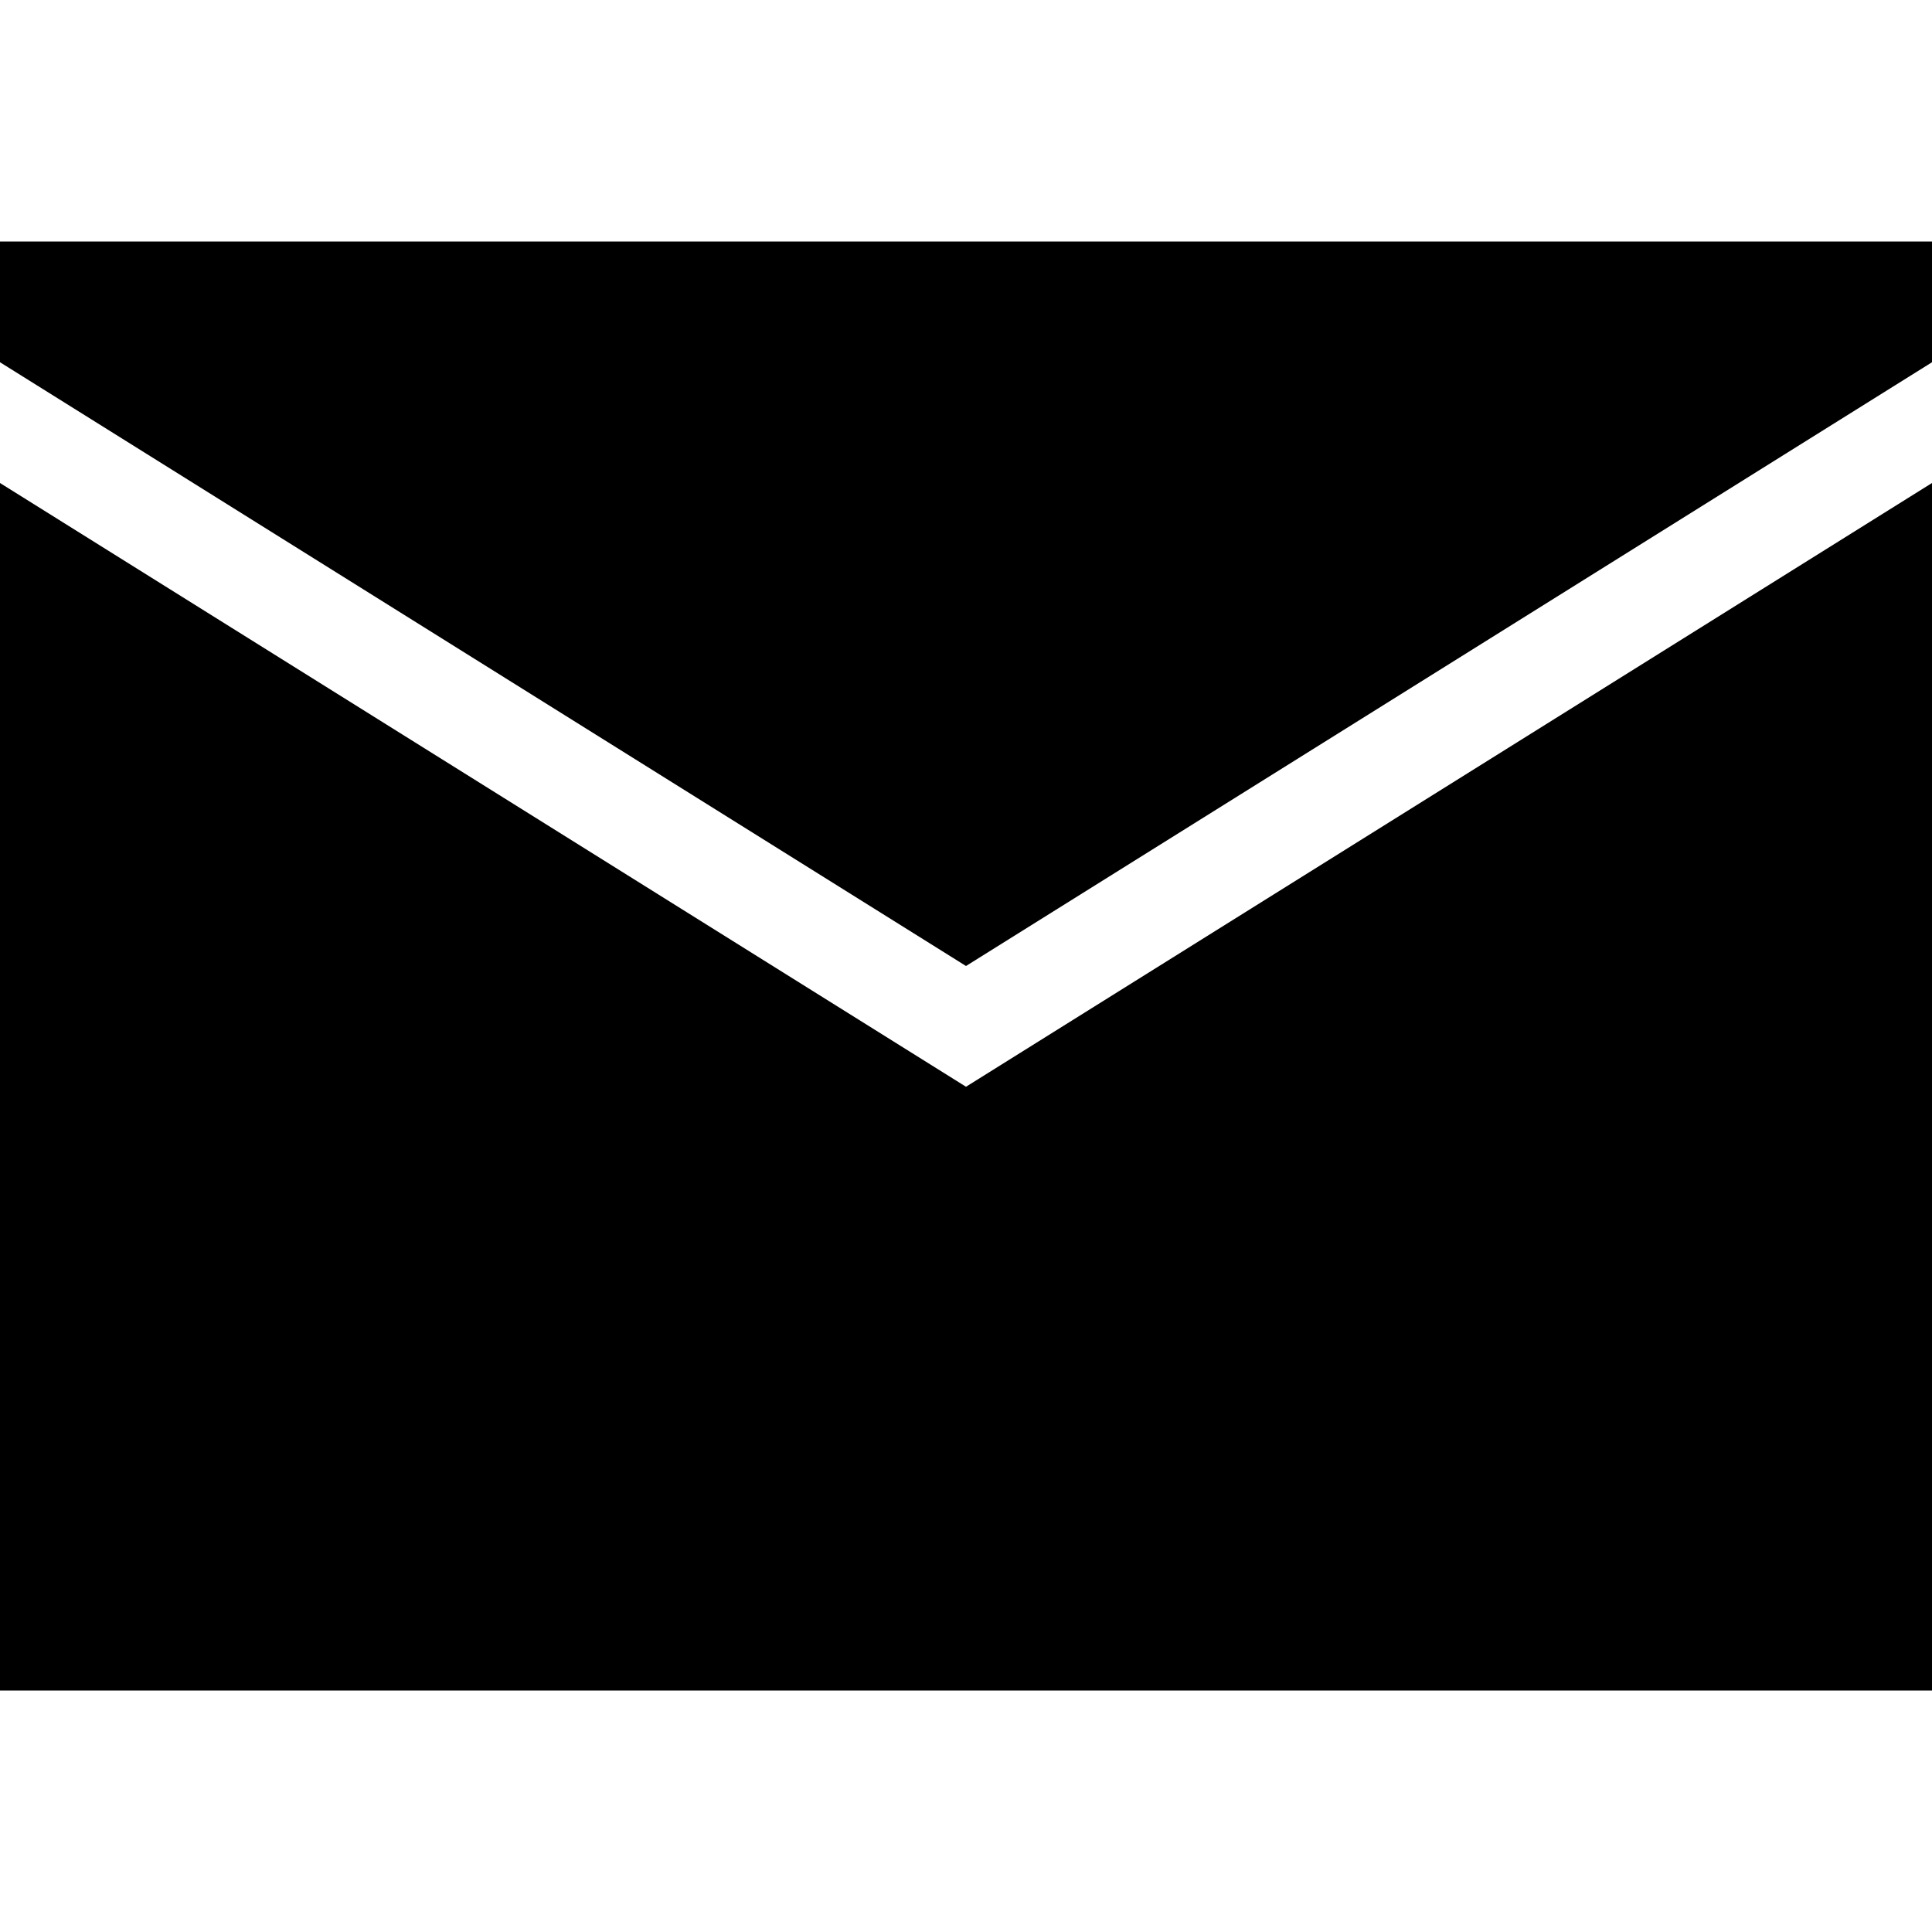
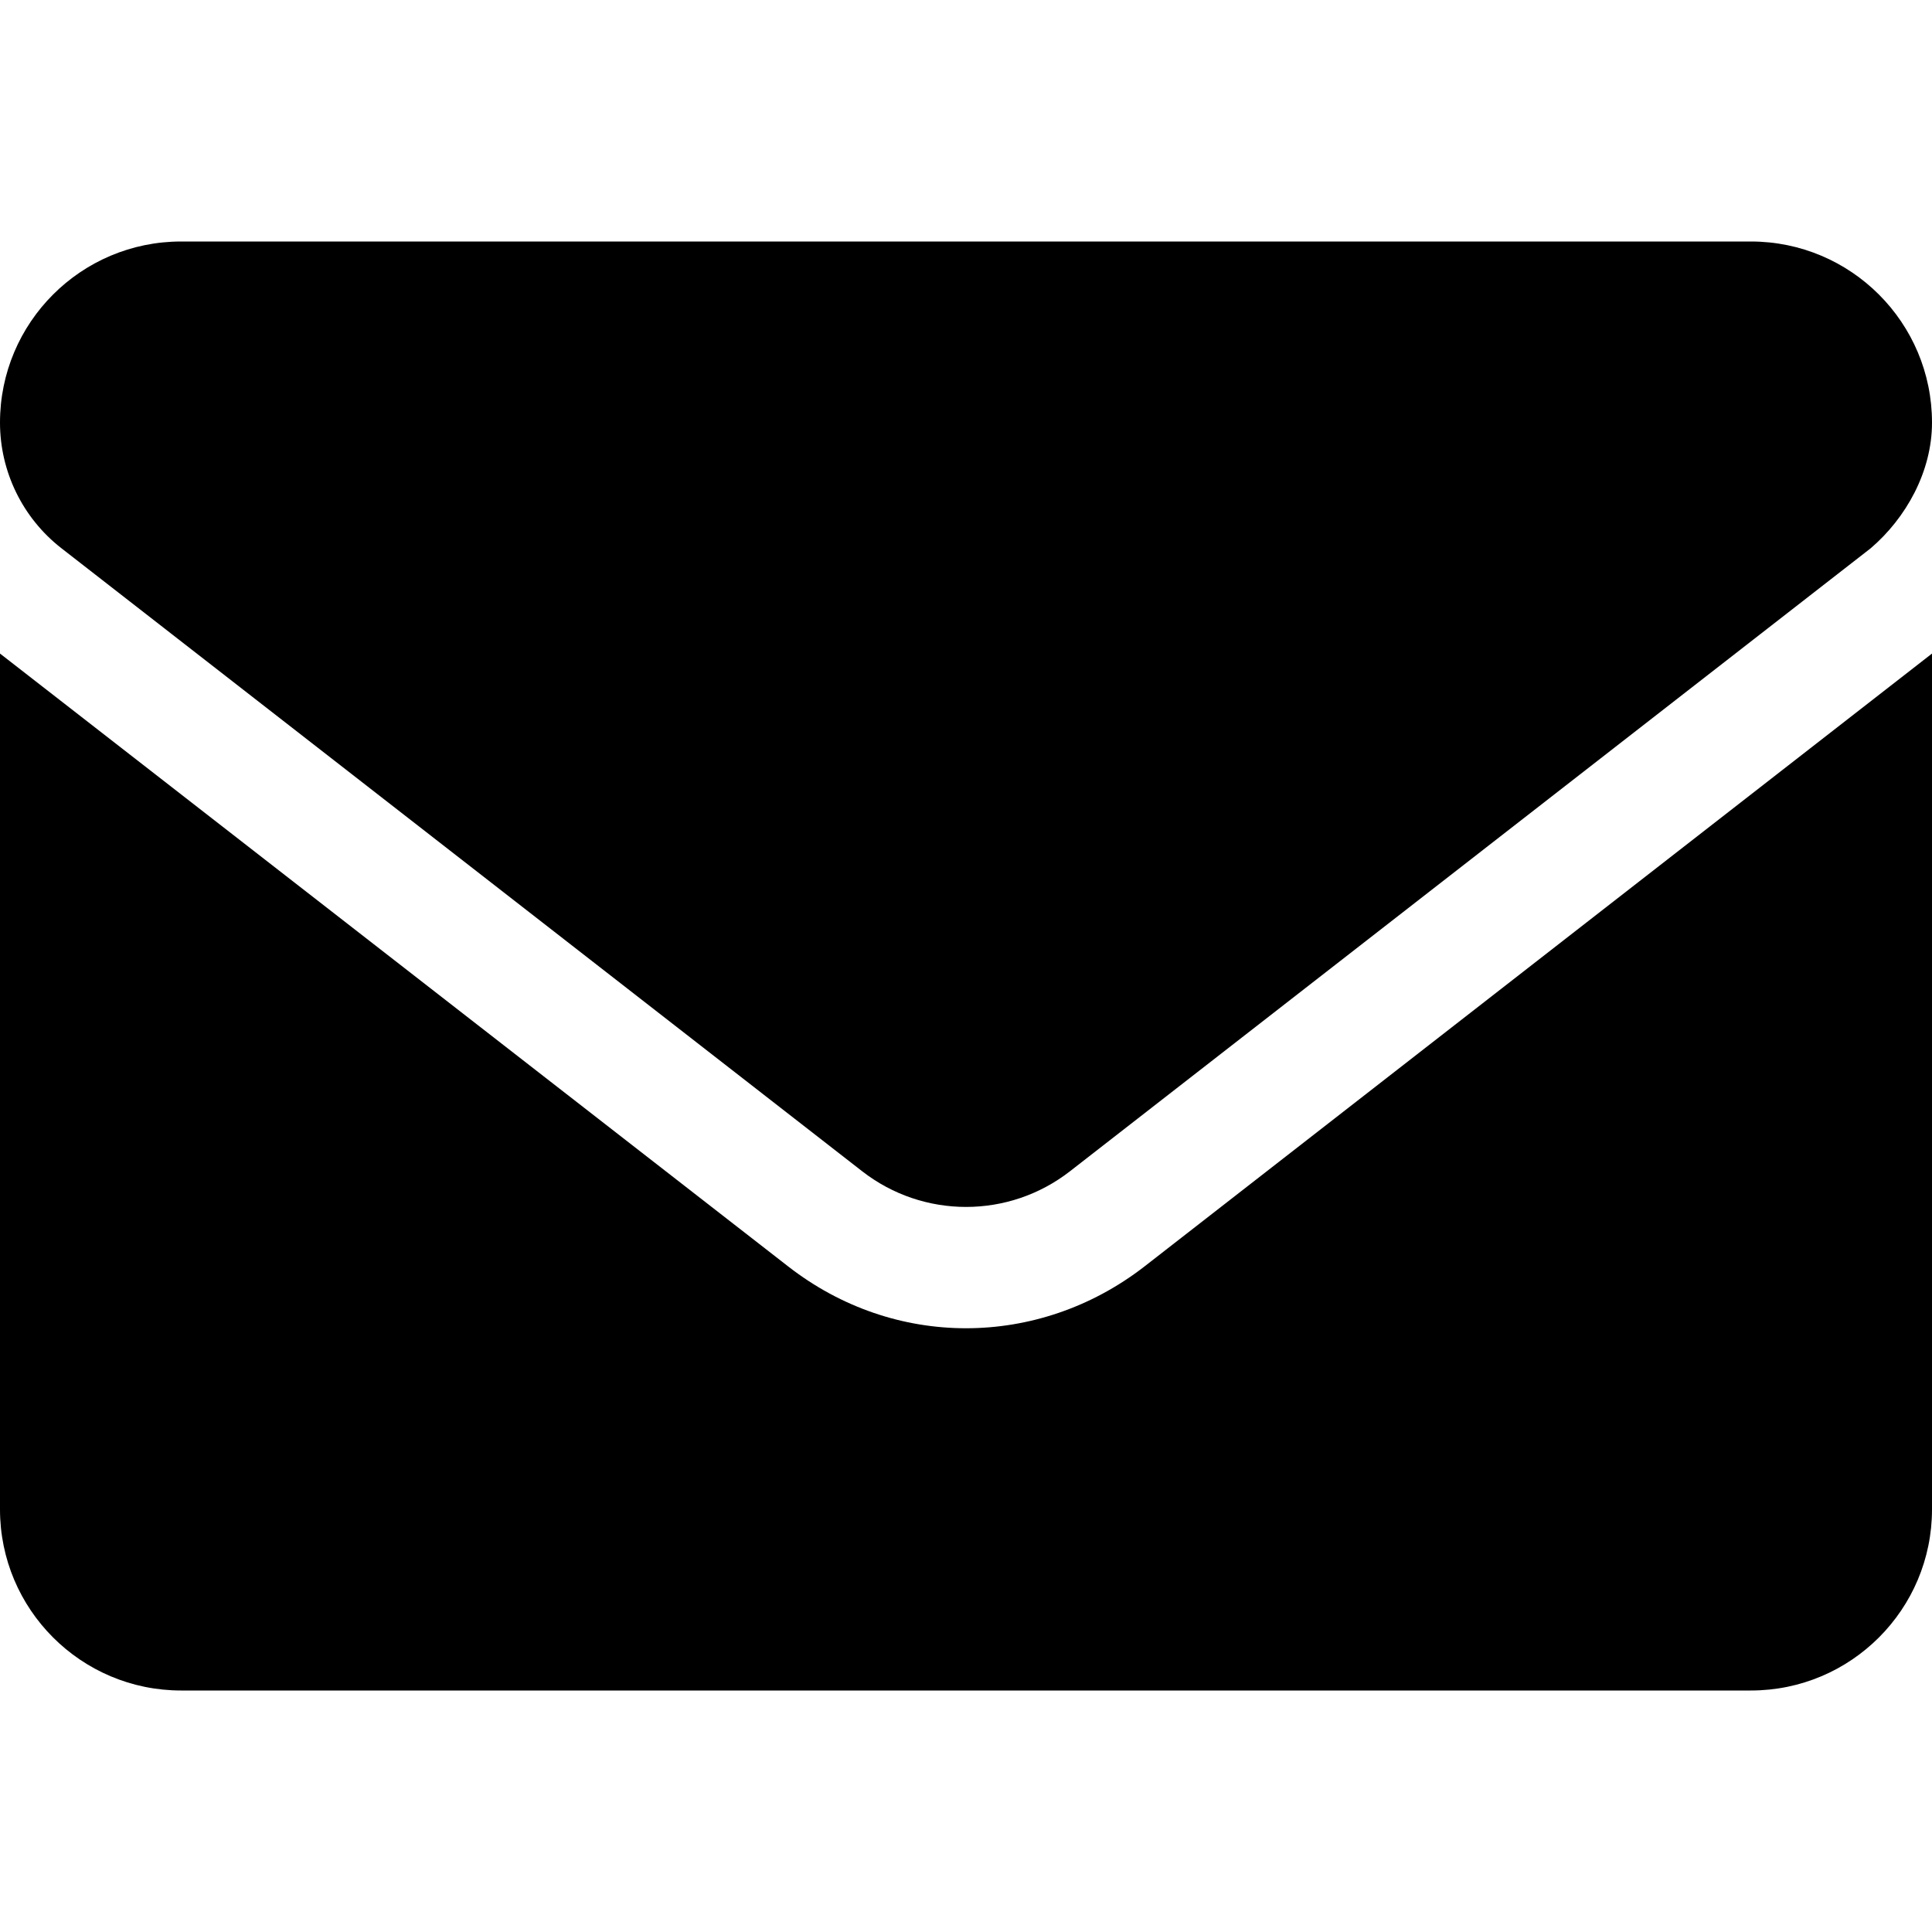
- <svg xmlns="http://www.w3.org/2000/svg" id="Layer_1_1_" style="enable-background:new 0 0 16 16;" version="1.1" viewBox="0 0 16 16" xml:space="preserve">
-   <polygon points="0,4 0,14 16,14 16,4 8,9 " />
-   <polygon points="0,3 8,8 16,3 16,2 0,2 " />
+ <svg xmlns="http://www.w3.org/2000/svg" viewBox="0 0 512 512">
+   <path d="M256 352c-16.53 0-33.06-5.422-47.16-16.41L0 173.2V400C0 426.5 21.49 448 48 448h416c26.51 0 48-21.49 48-48V173.2l-208.8 162.5C289.1 346.6 272.5 352 256 352zM16.29 145.3l212.2 165.1c16.19 12.6 38.87 12.6 55.06 0l212.2-165.1C505.1 137.3 512 125 512 112C512 85.49 490.5 64 464 64h-416C21.49 64 0 85.49 0 112C0 125 6.01 137.3 16.29 145.3z" />
</svg>
